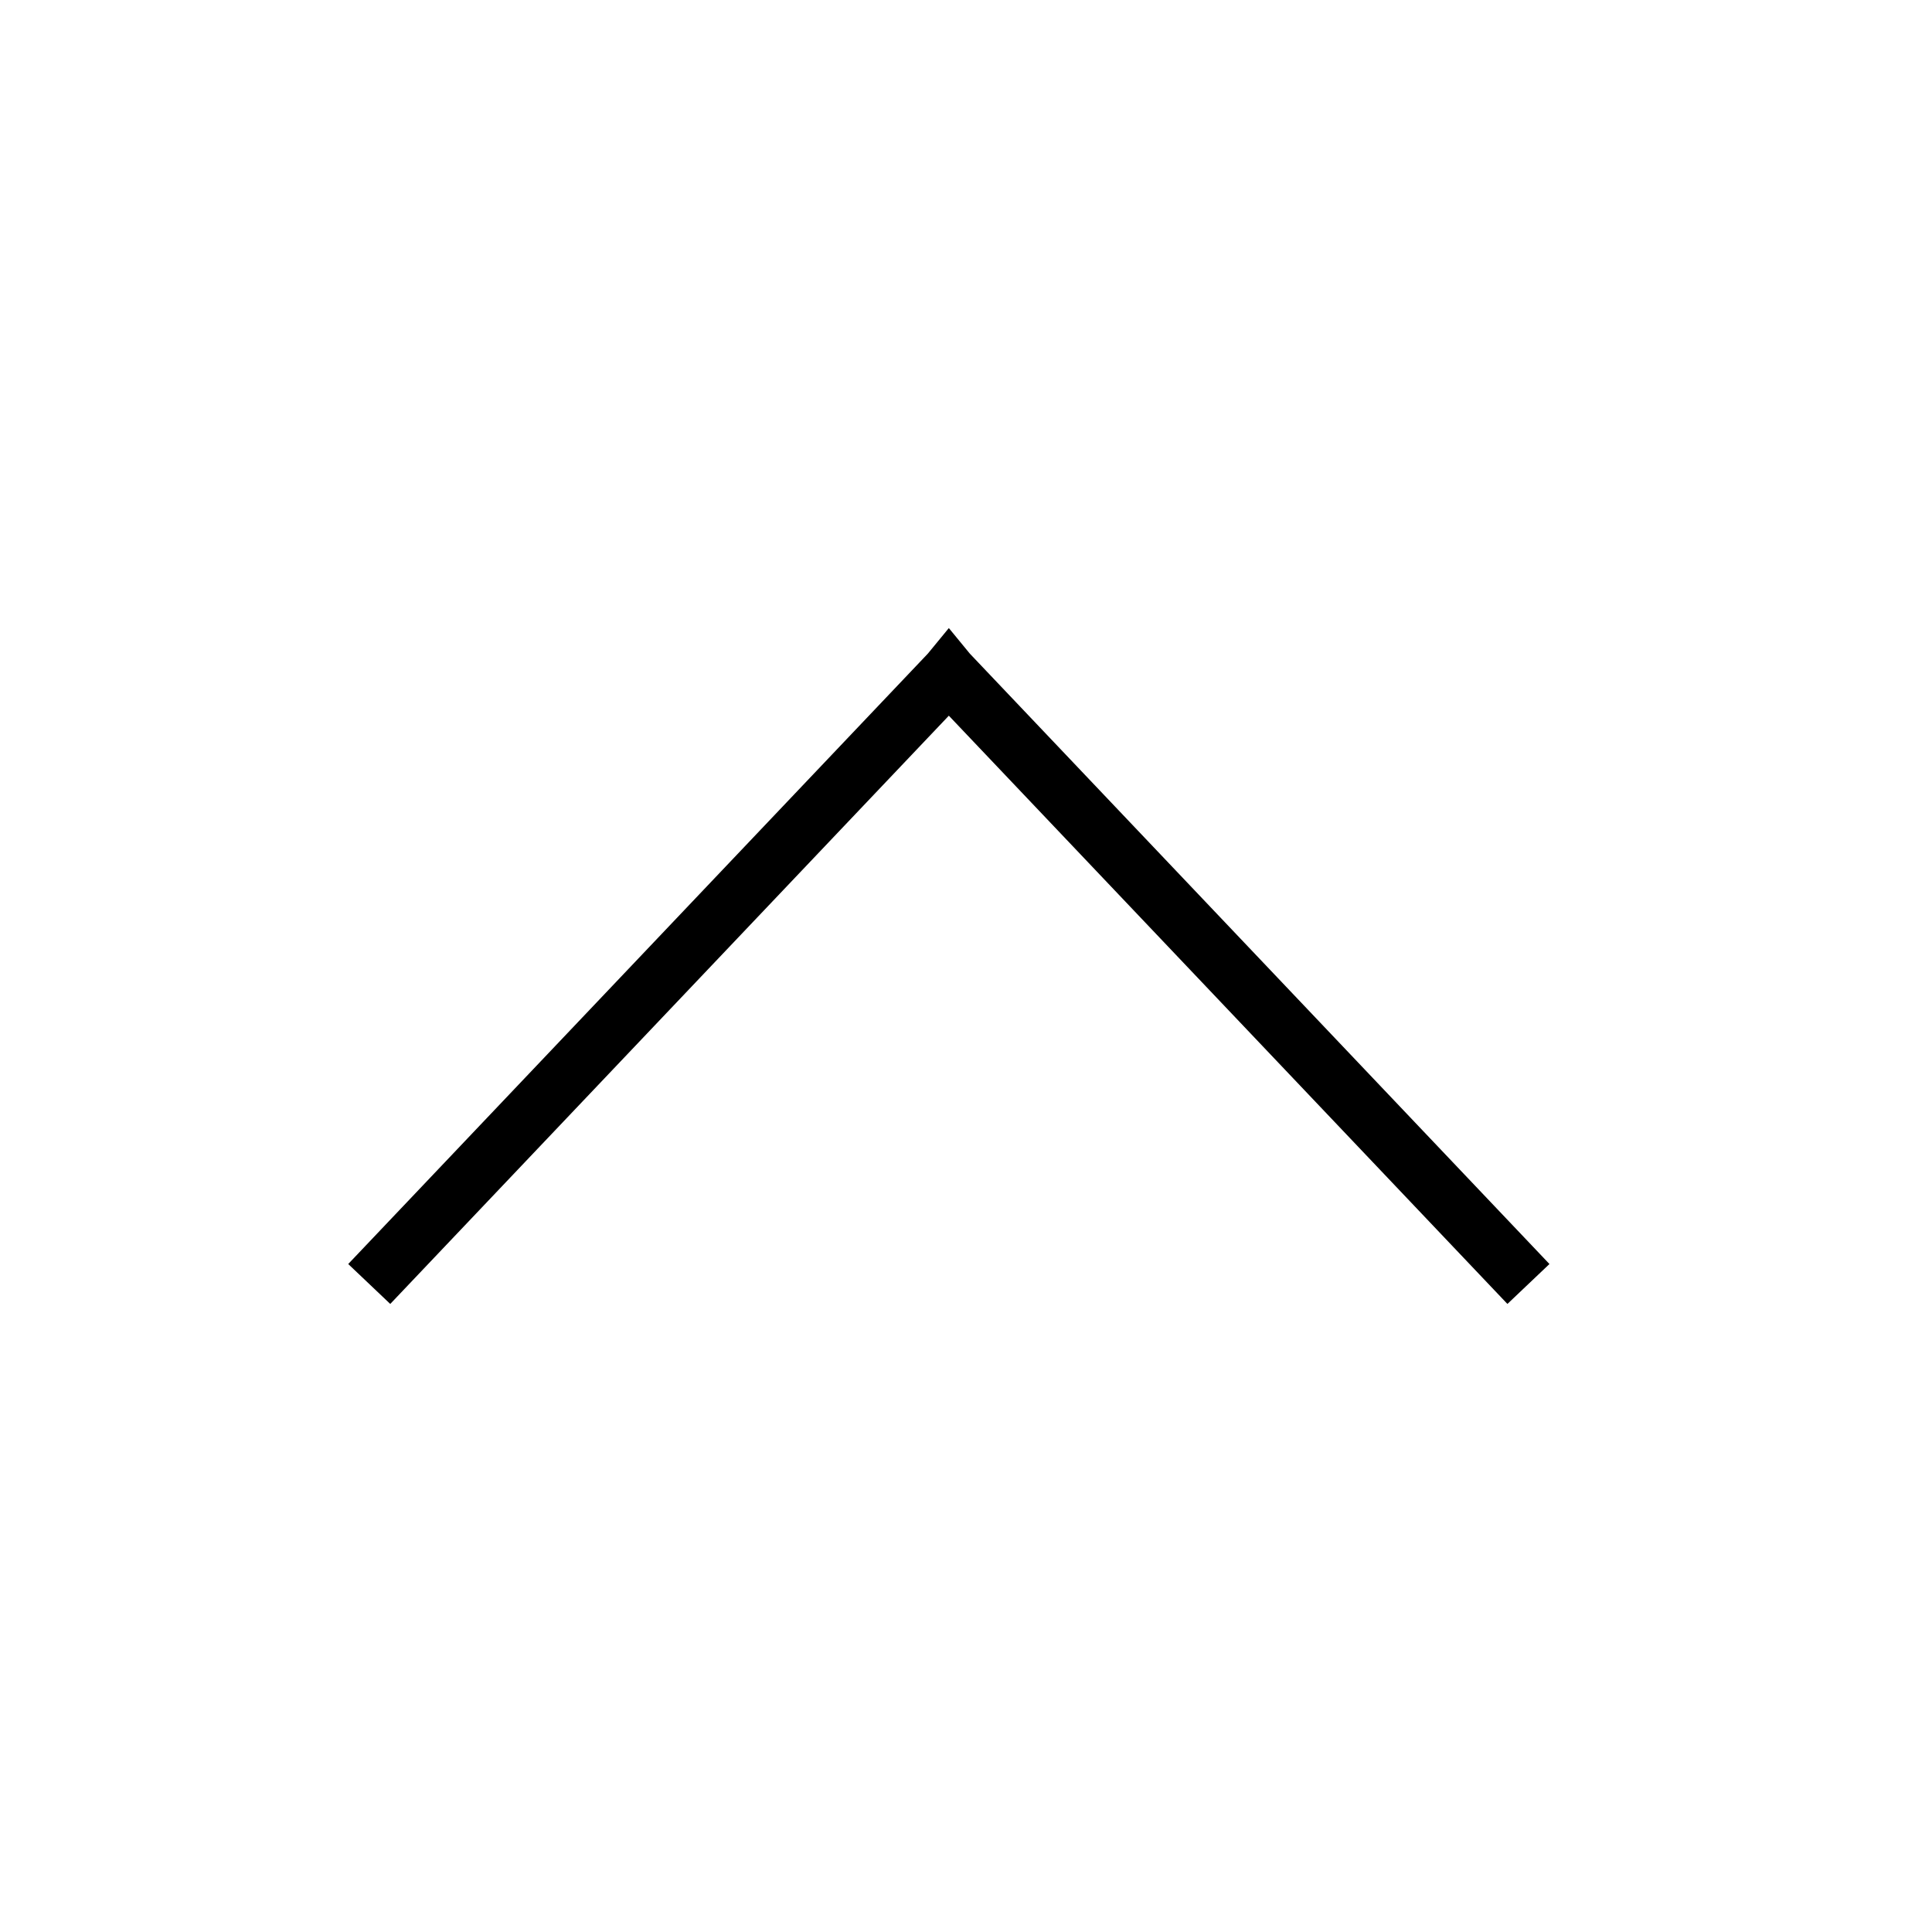
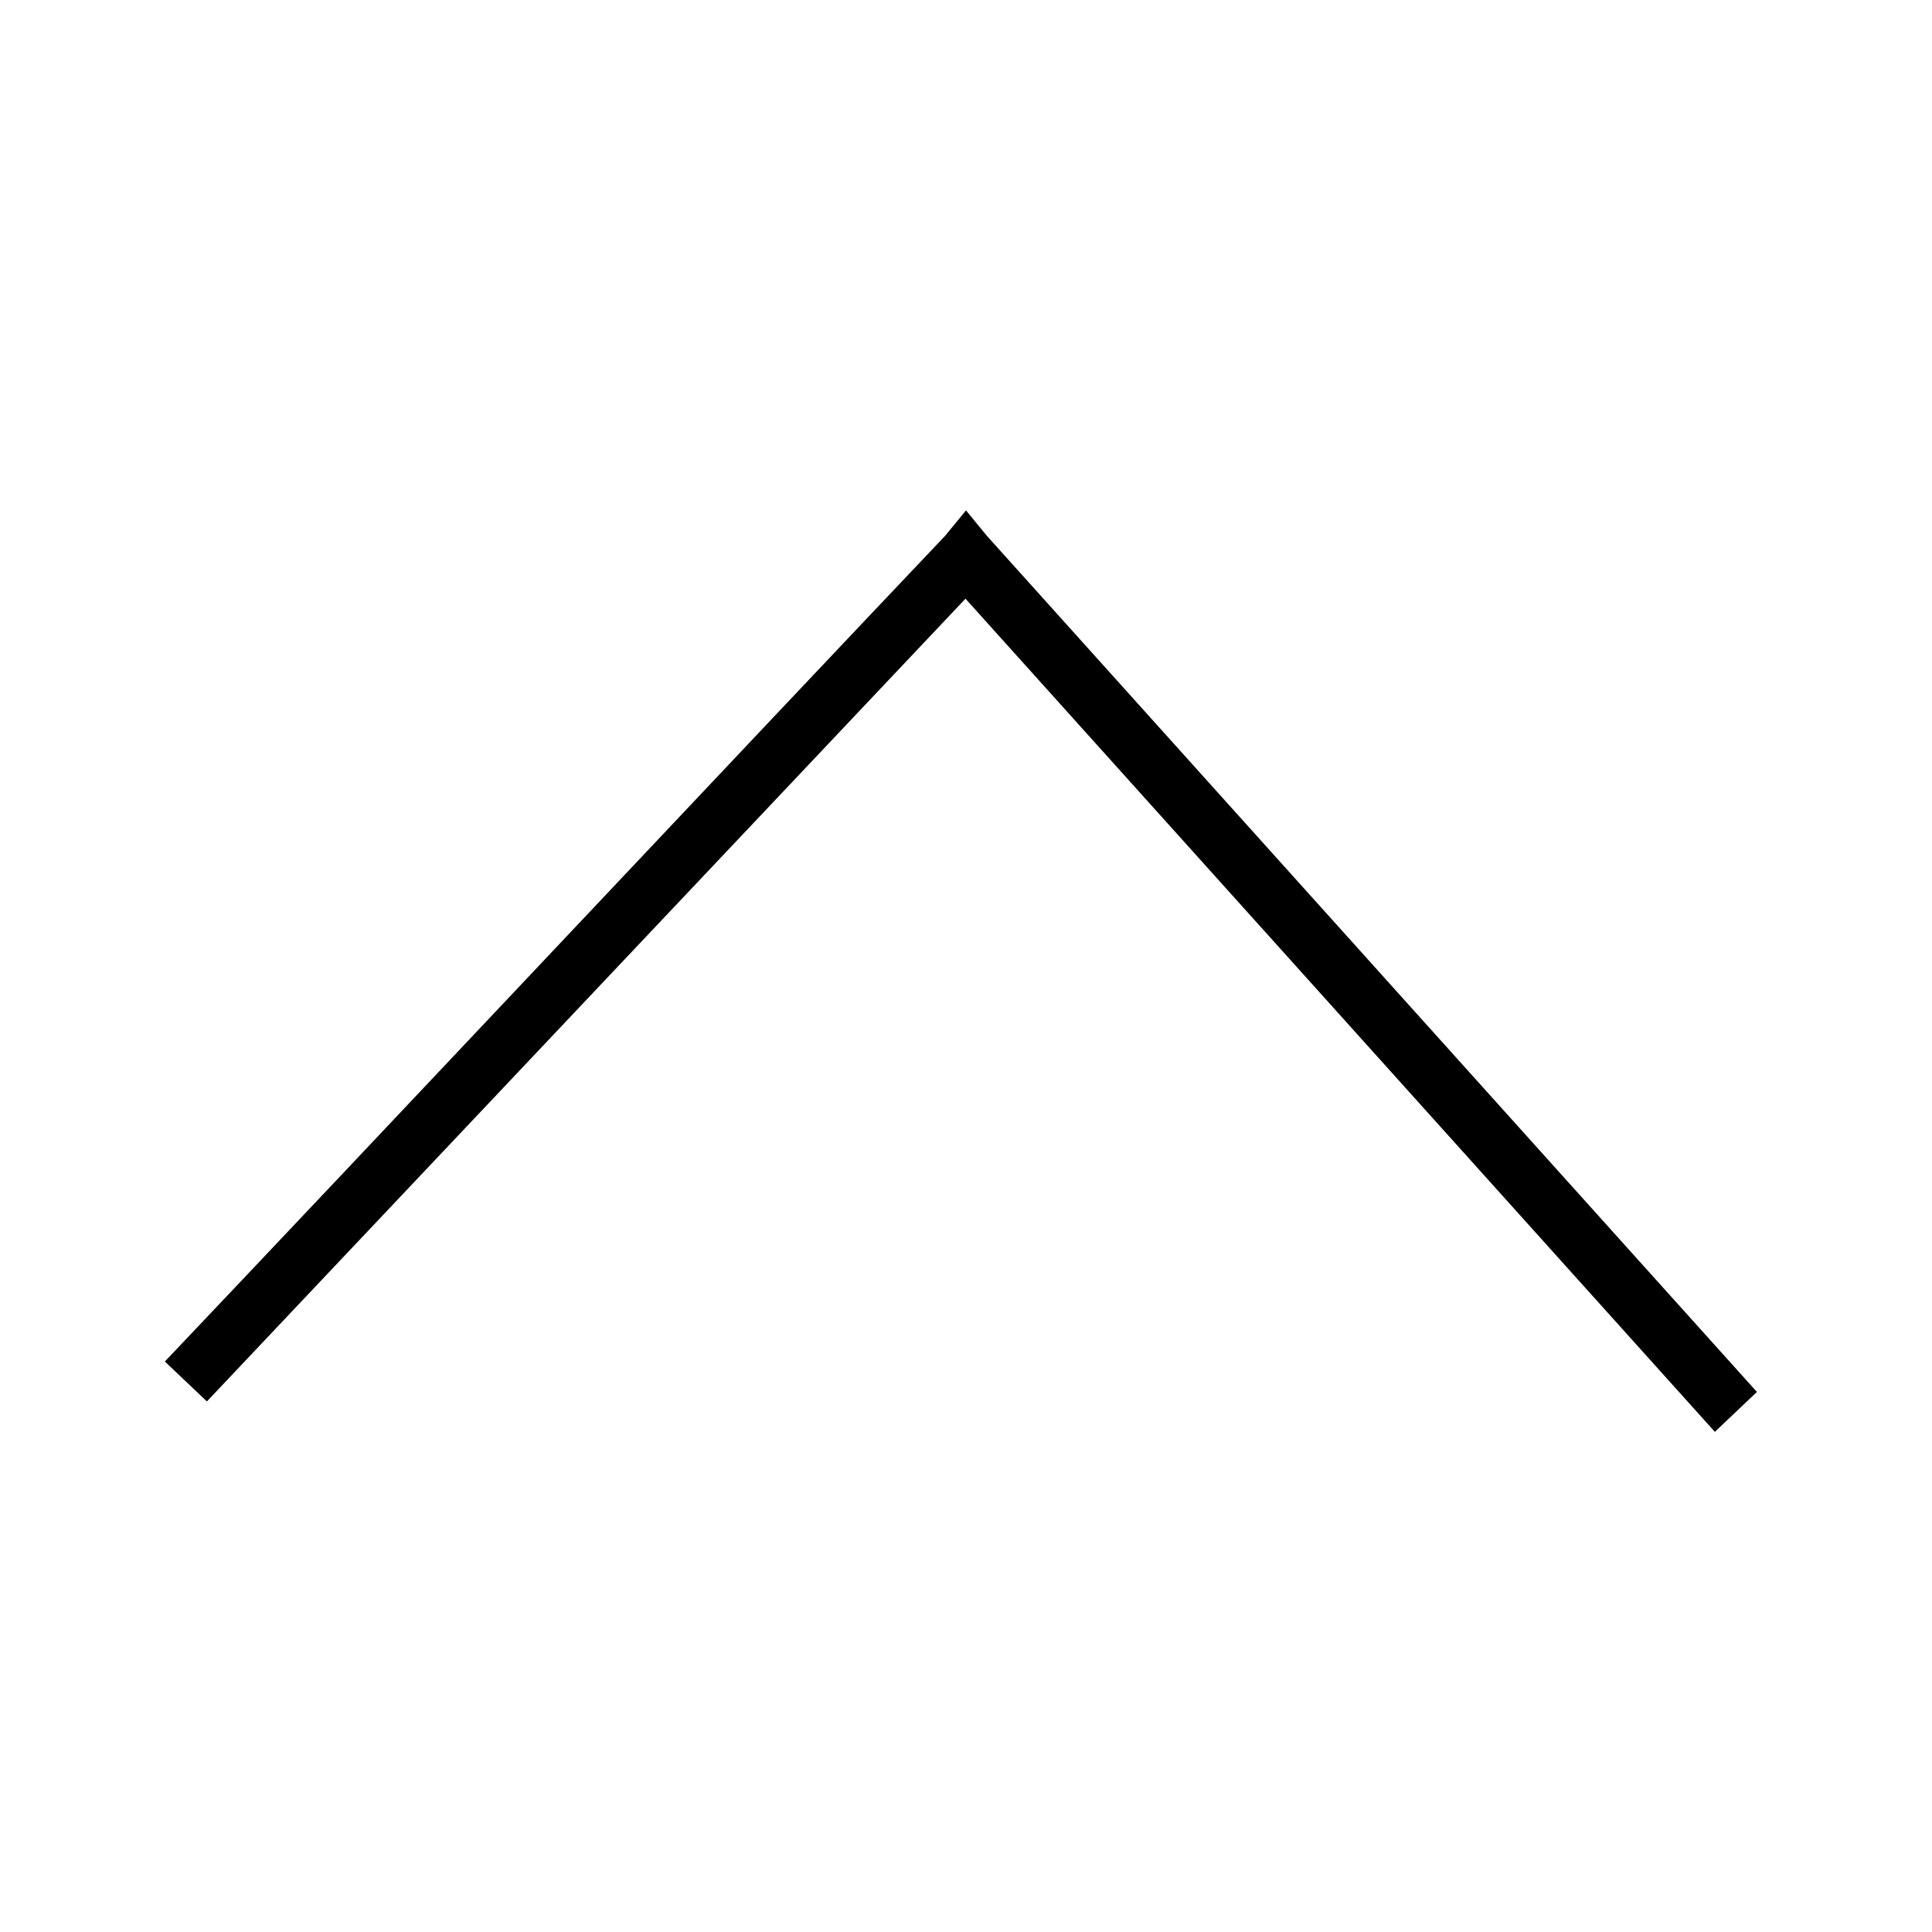
<svg xmlns="http://www.w3.org/2000/svg" width="333.333" height="333.333" viewBox="0 0 333.333 333.333" version="1.1" id="svg5230">
  <defs id="defs5224" />
  <g id="layer1" transform="translate(0,-208.8055)">
-     <path id="path5811" style="color:#000000;font-style:normal;font-variant:normal;font-weight:normal;font-stretch:normal;font-size:medium;line-height:normal;font-family:sans-serif;font-variant-ligatures:normal;font-variant-position:normal;font-variant-caps:normal;font-variant-numeric:normal;font-variant-alternates:normal;font-feature-settings:normal;text-indent:0;text-align:start;text-decoration:none;text-decoration-line:none;text-decoration-style:solid;text-decoration-color:#000000;letter-spacing:normal;word-spacing:normal;text-transform:none;writing-mode:lr-tb;direction:ltr;text-orientation:mixed;dominant-baseline:auto;baseline-shift:baseline;text-anchor:start;white-space:normal;shape-padding:0;clip-rule:nonzero;display:inline;overflow:visible;visibility:visible;opacity:1;isolation:auto;mix-blend-mode:normal;color-interpolation:sRGB;color-interpolation-filters:linearRGB;solid-color:#000000;solid-opacity:1;vector-effect:none;fill:#000000;fill-opacity:1;fill-rule:nonzero;stroke:none;stroke-width:10;stroke-linecap:butt;stroke-linejoin:miter;stroke-miterlimit:4;stroke-dasharray:none;stroke-dashoffset:0;stroke-opacity:1;color-rendering:auto;image-rendering:auto;shape-rendering:auto;text-rendering:auto;enable-background:accumulate" d="m 167.331,328.468 -100,105.309 -7.252,-6.887 50,-52.654 50,-52.654 3.626,-4.414 z m 100,98.422 -7.252,6.887 -100,-105.309 3.626,-11.3 3.626,4.414 z" />
+     <path id="path5811" style="color:#000000;font-style:normal;font-variant:normal;font-weight:normal;font-stretch:normal;font-size:medium;line-height:normal;font-family:sans-serif;font-variant-ligatures:normal;font-variant-position:normal;font-variant-caps:normal;font-variant-numeric:normal;font-variant-alternates:normal;font-feature-settings:normal;text-indent:0;text-align:start;text-decoration:none;text-decoration-line:none;text-decoration-style:solid;text-decoration-color:#000000;letter-spacing:normal;word-spacing:normal;text-transform:none;writing-mode:lr-tb;direction:ltr;text-orientation:mixed;dominant-baseline:auto;baseline-shift:baseline;text-anchor:start;white-space:normal;shape-padding:0;clip-rule:nonzero;display:inline;overflow:visible;visibility:visible;opacity:1;isolation:auto;mix-blend-mode:normal;color-interpolation:sRGB;color-interpolation-filters:linearRGB;solid-color:#000000;solid-opacity:1;vector-effect:none;fill:#000000;fill-opacity:1;fill-rule:nonzero;stroke:none;stroke-width:10;stroke-linecap:butt;stroke-linejoin:miter;stroke-miterlimit:4;stroke-dasharray:none;stroke-dashoffset:0;stroke-opacity:1;color-rendering:auto;image-rendering:auto;shape-rendering:auto;text-rendering:auto;enable-background:accumulate" d="M 170.293,308.166 35.695,450.597 28.443,443.711 C 61.777,408.608 129.708,336.382 163.041,301.279 l 3.626,-4.414 z m 132.83,140.794 -7.252,6.887 -132.83,-147.68 3.626,-11.3 3.626,4.414 z" />
  </g>
</svg>
